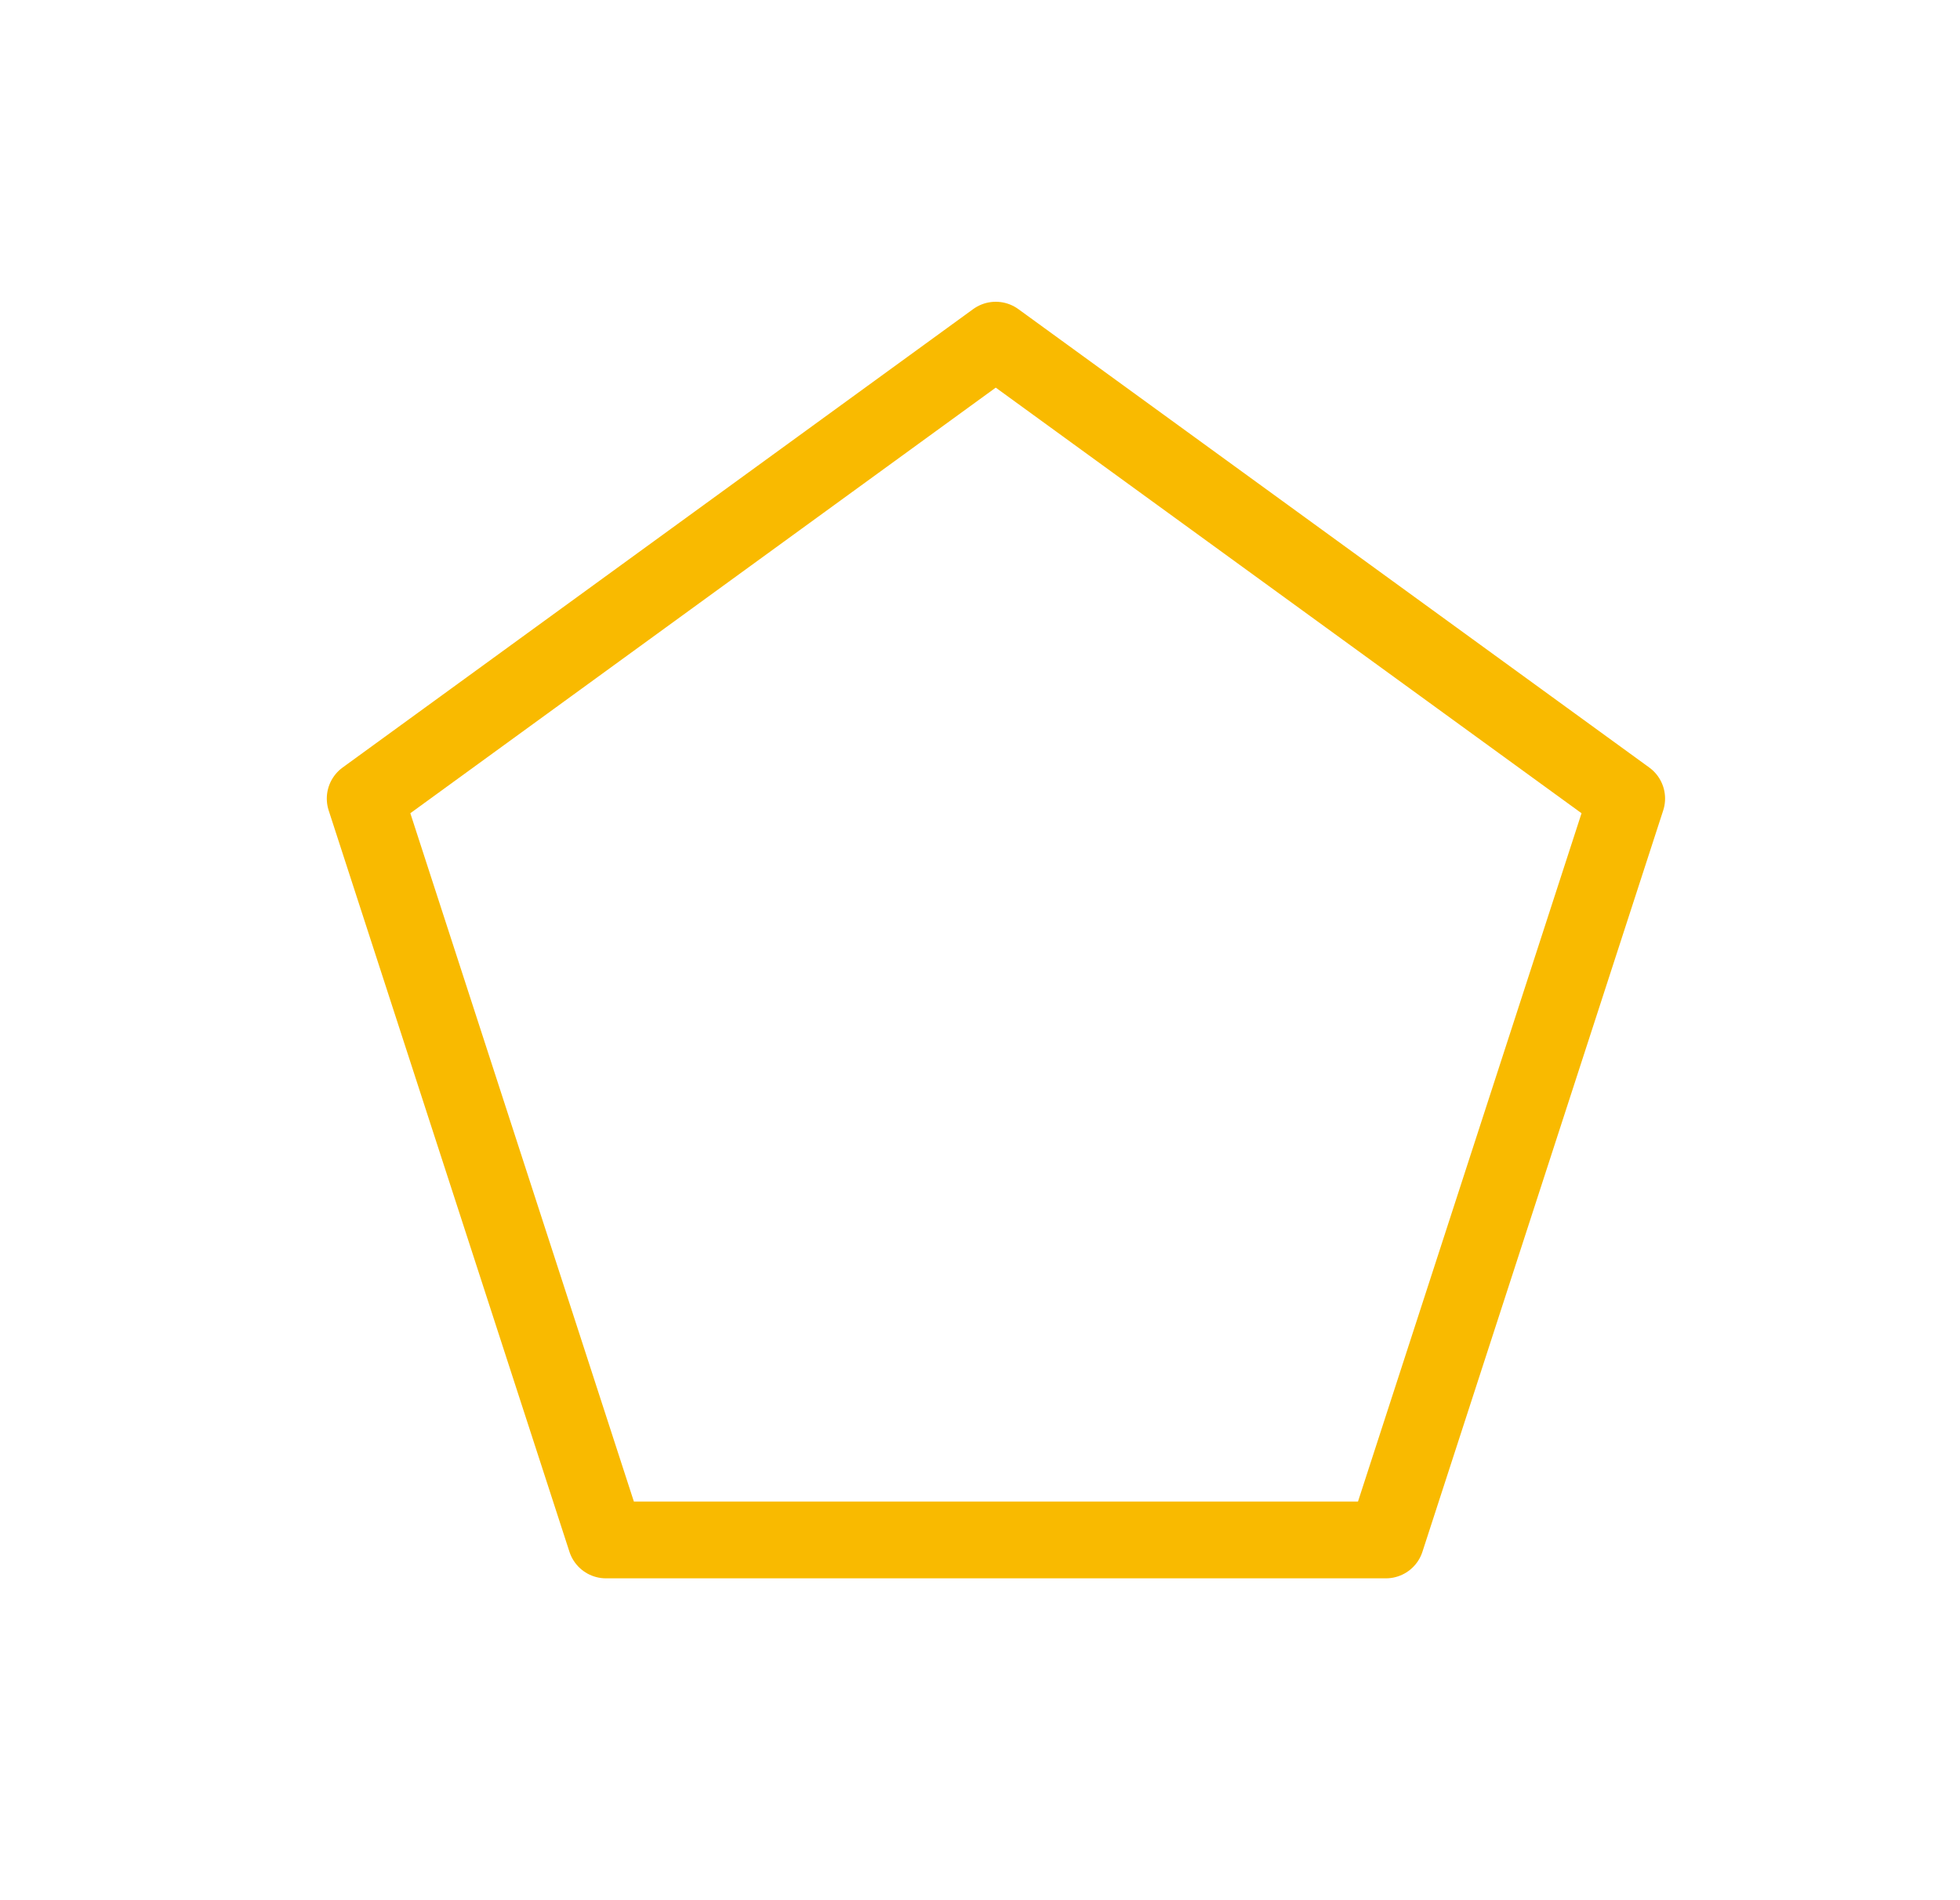
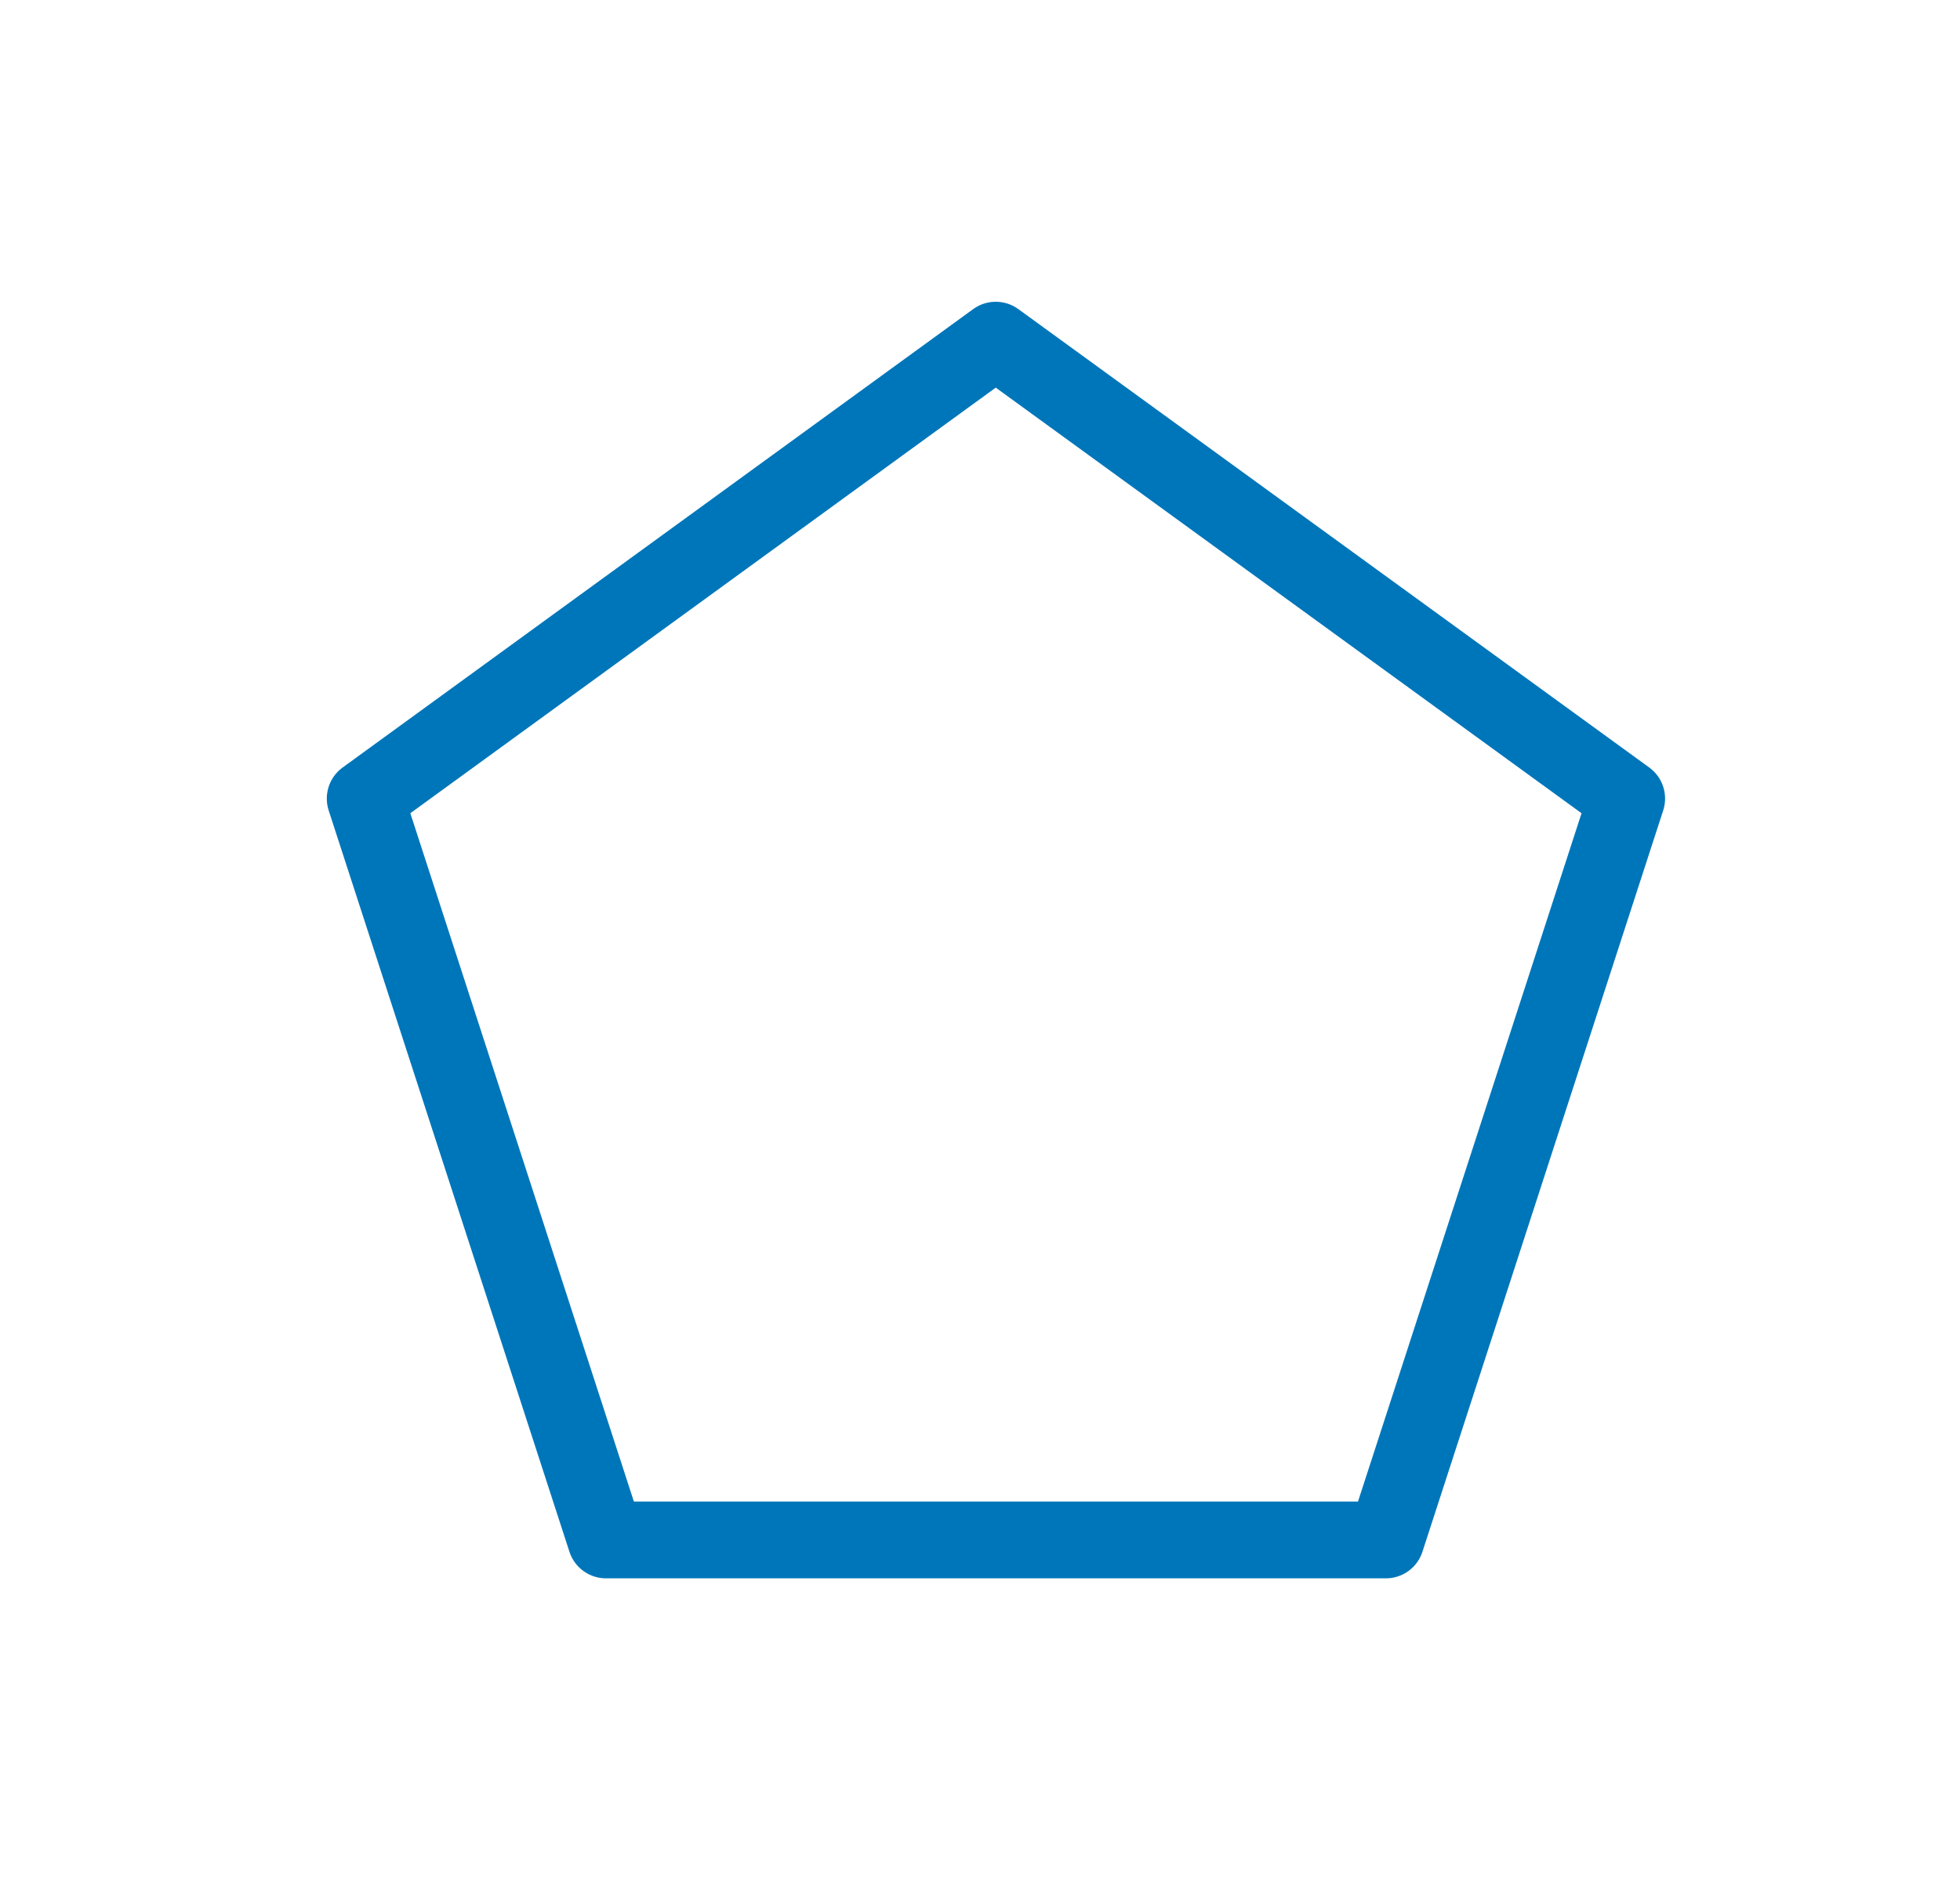
<svg xmlns="http://www.w3.org/2000/svg" viewBox="0 0 51.04 49.47">
  <defs>
-     <style>.cls-1,.cls-2{fill:none;}.cls-1{stroke:#f9ba00;stroke-linecap:round;stroke-linejoin:round;stroke-width:2px;}</style>
+     <style>.cls-1,.cls-2{fill:none;}.cls-1{stroke:#0076ba;stroke-linecap:round;stroke-linejoin:round;stroke-width:2px;}
+ </style>
  </defs>
  <g id="Calque_2" data-name="Calque 2">
    <g id="Calque_1-2" data-name="Calque 1">
      <polygon class="cls-1" points="25.93 8.86 9.51 20.8 15.78 40.11 36.09 40.11 42.36 20.8 25.93 8.86" />
      <polyline class="cls-2" points="6.8 0 51.04 0 51.04 49.47 0 49.47 0 0 6.8 0" />
    </g>
  </g>
</svg>
